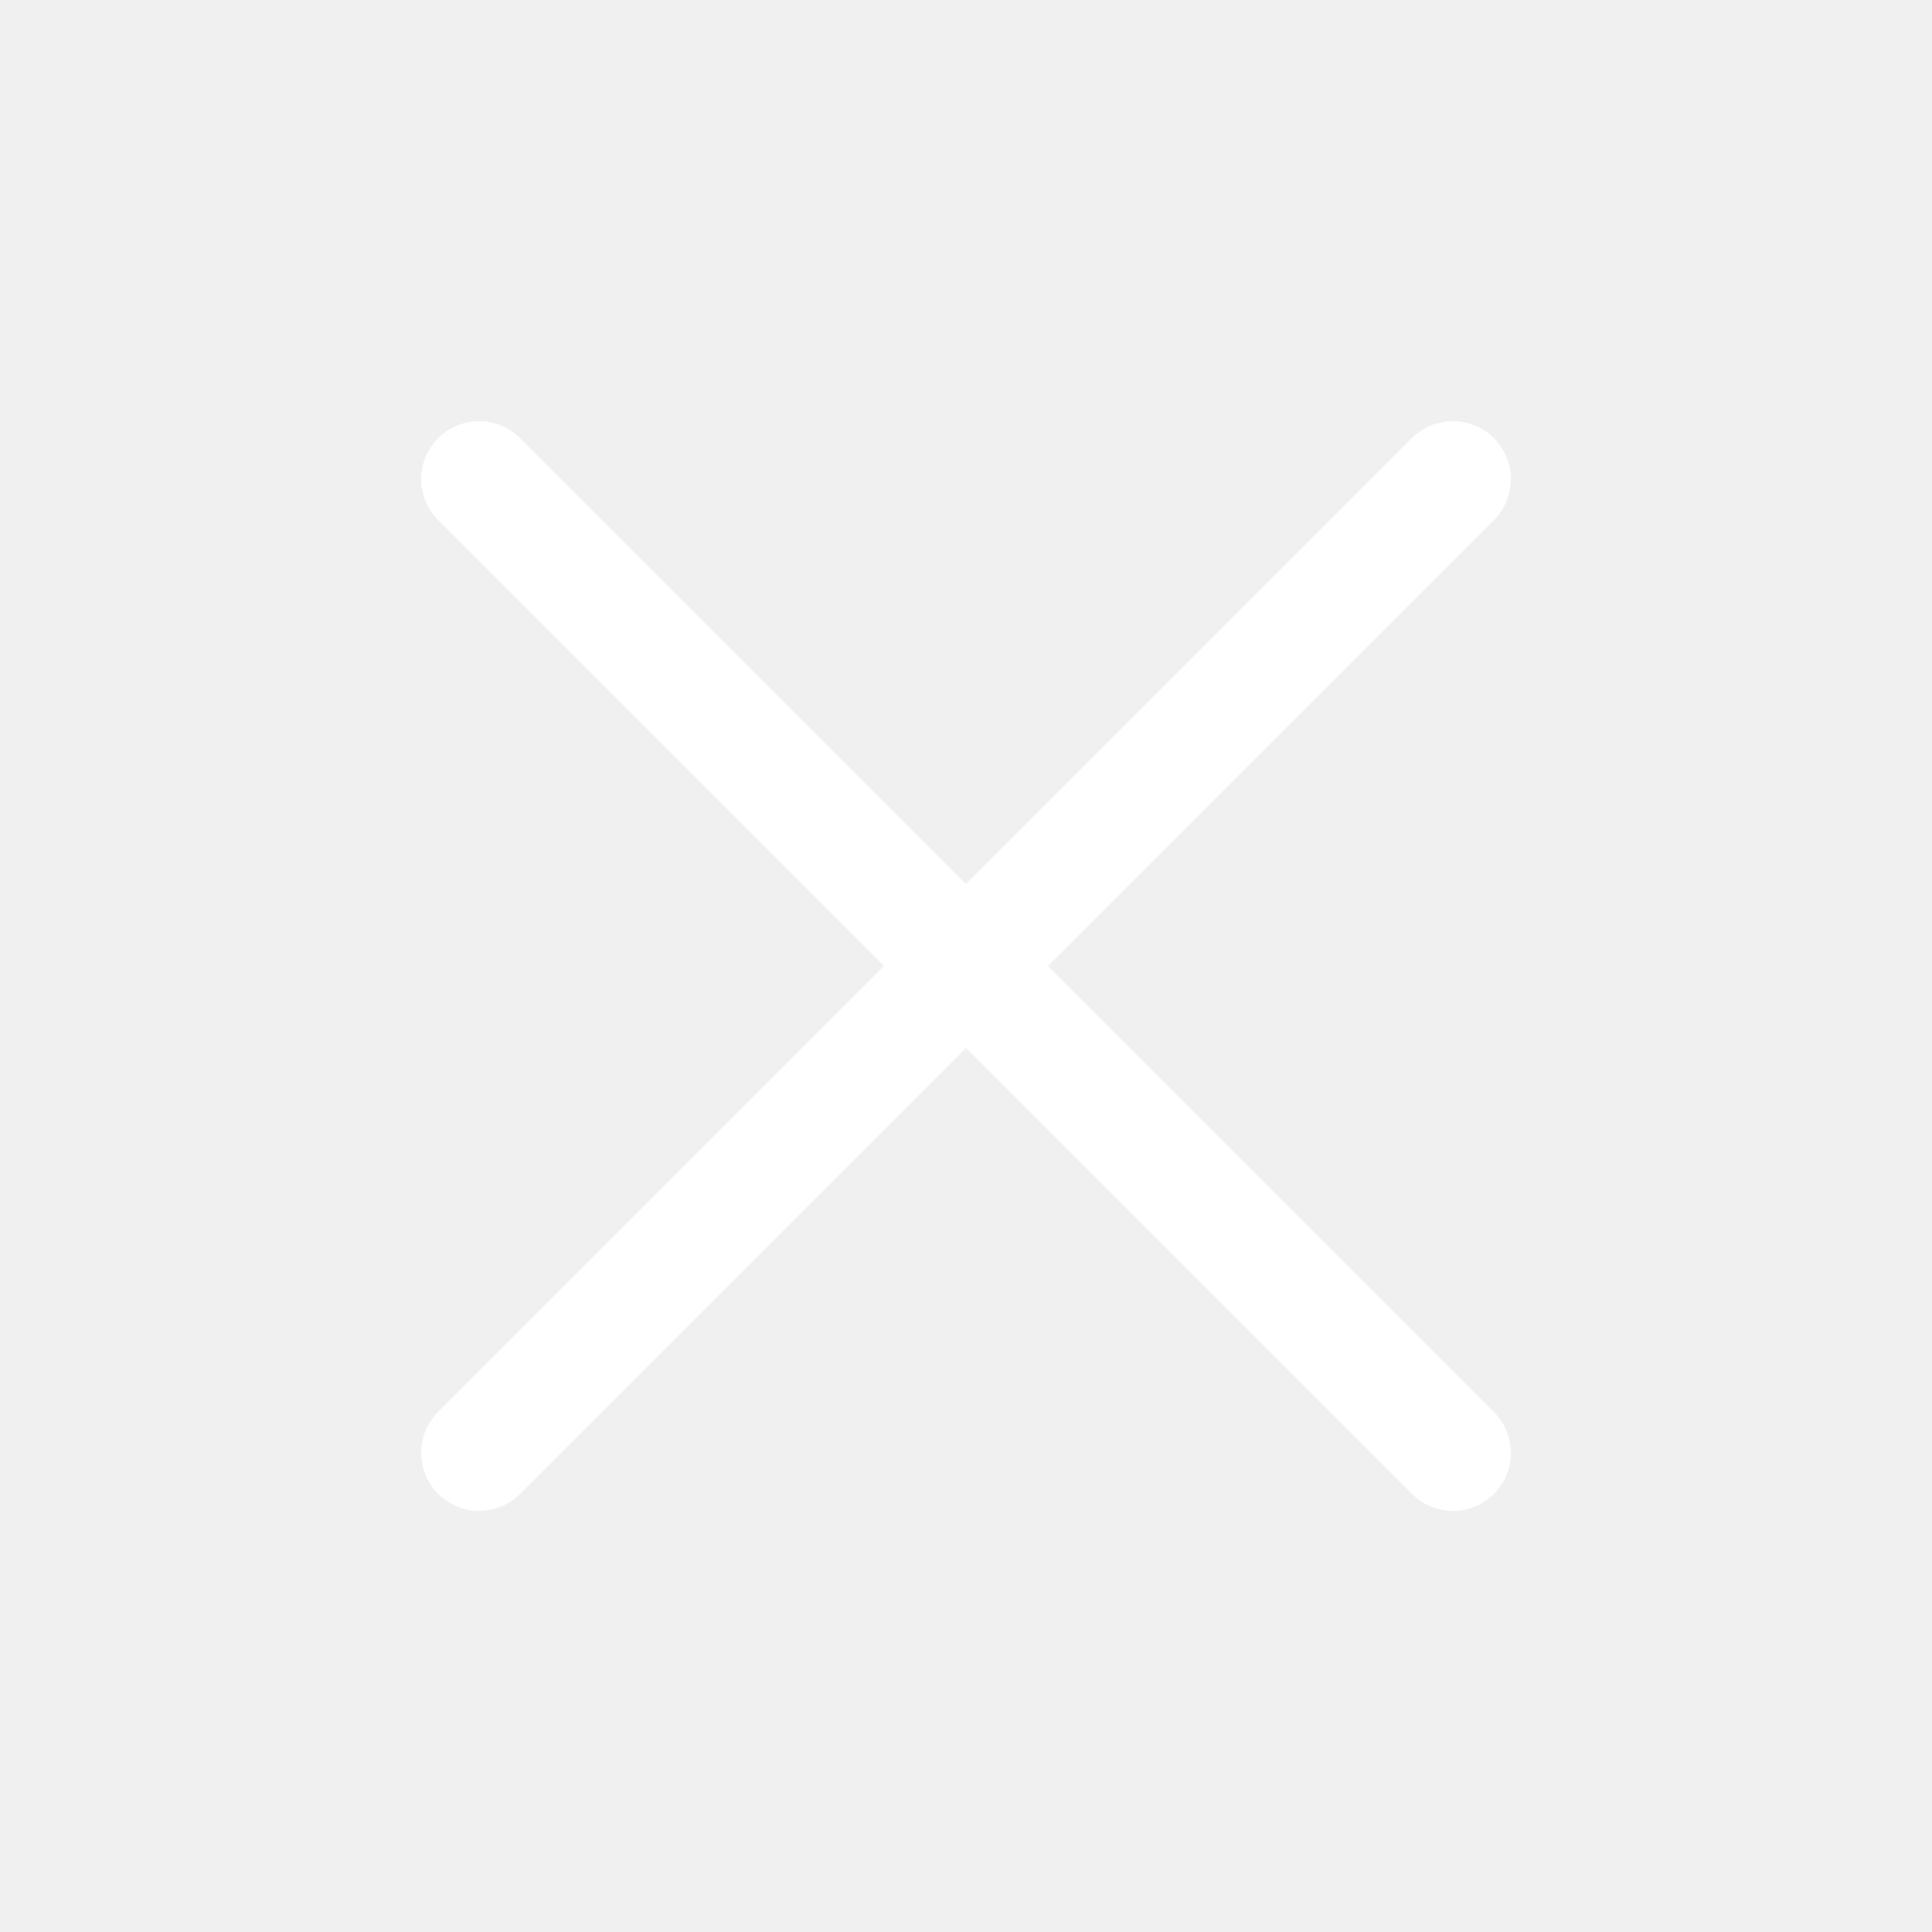
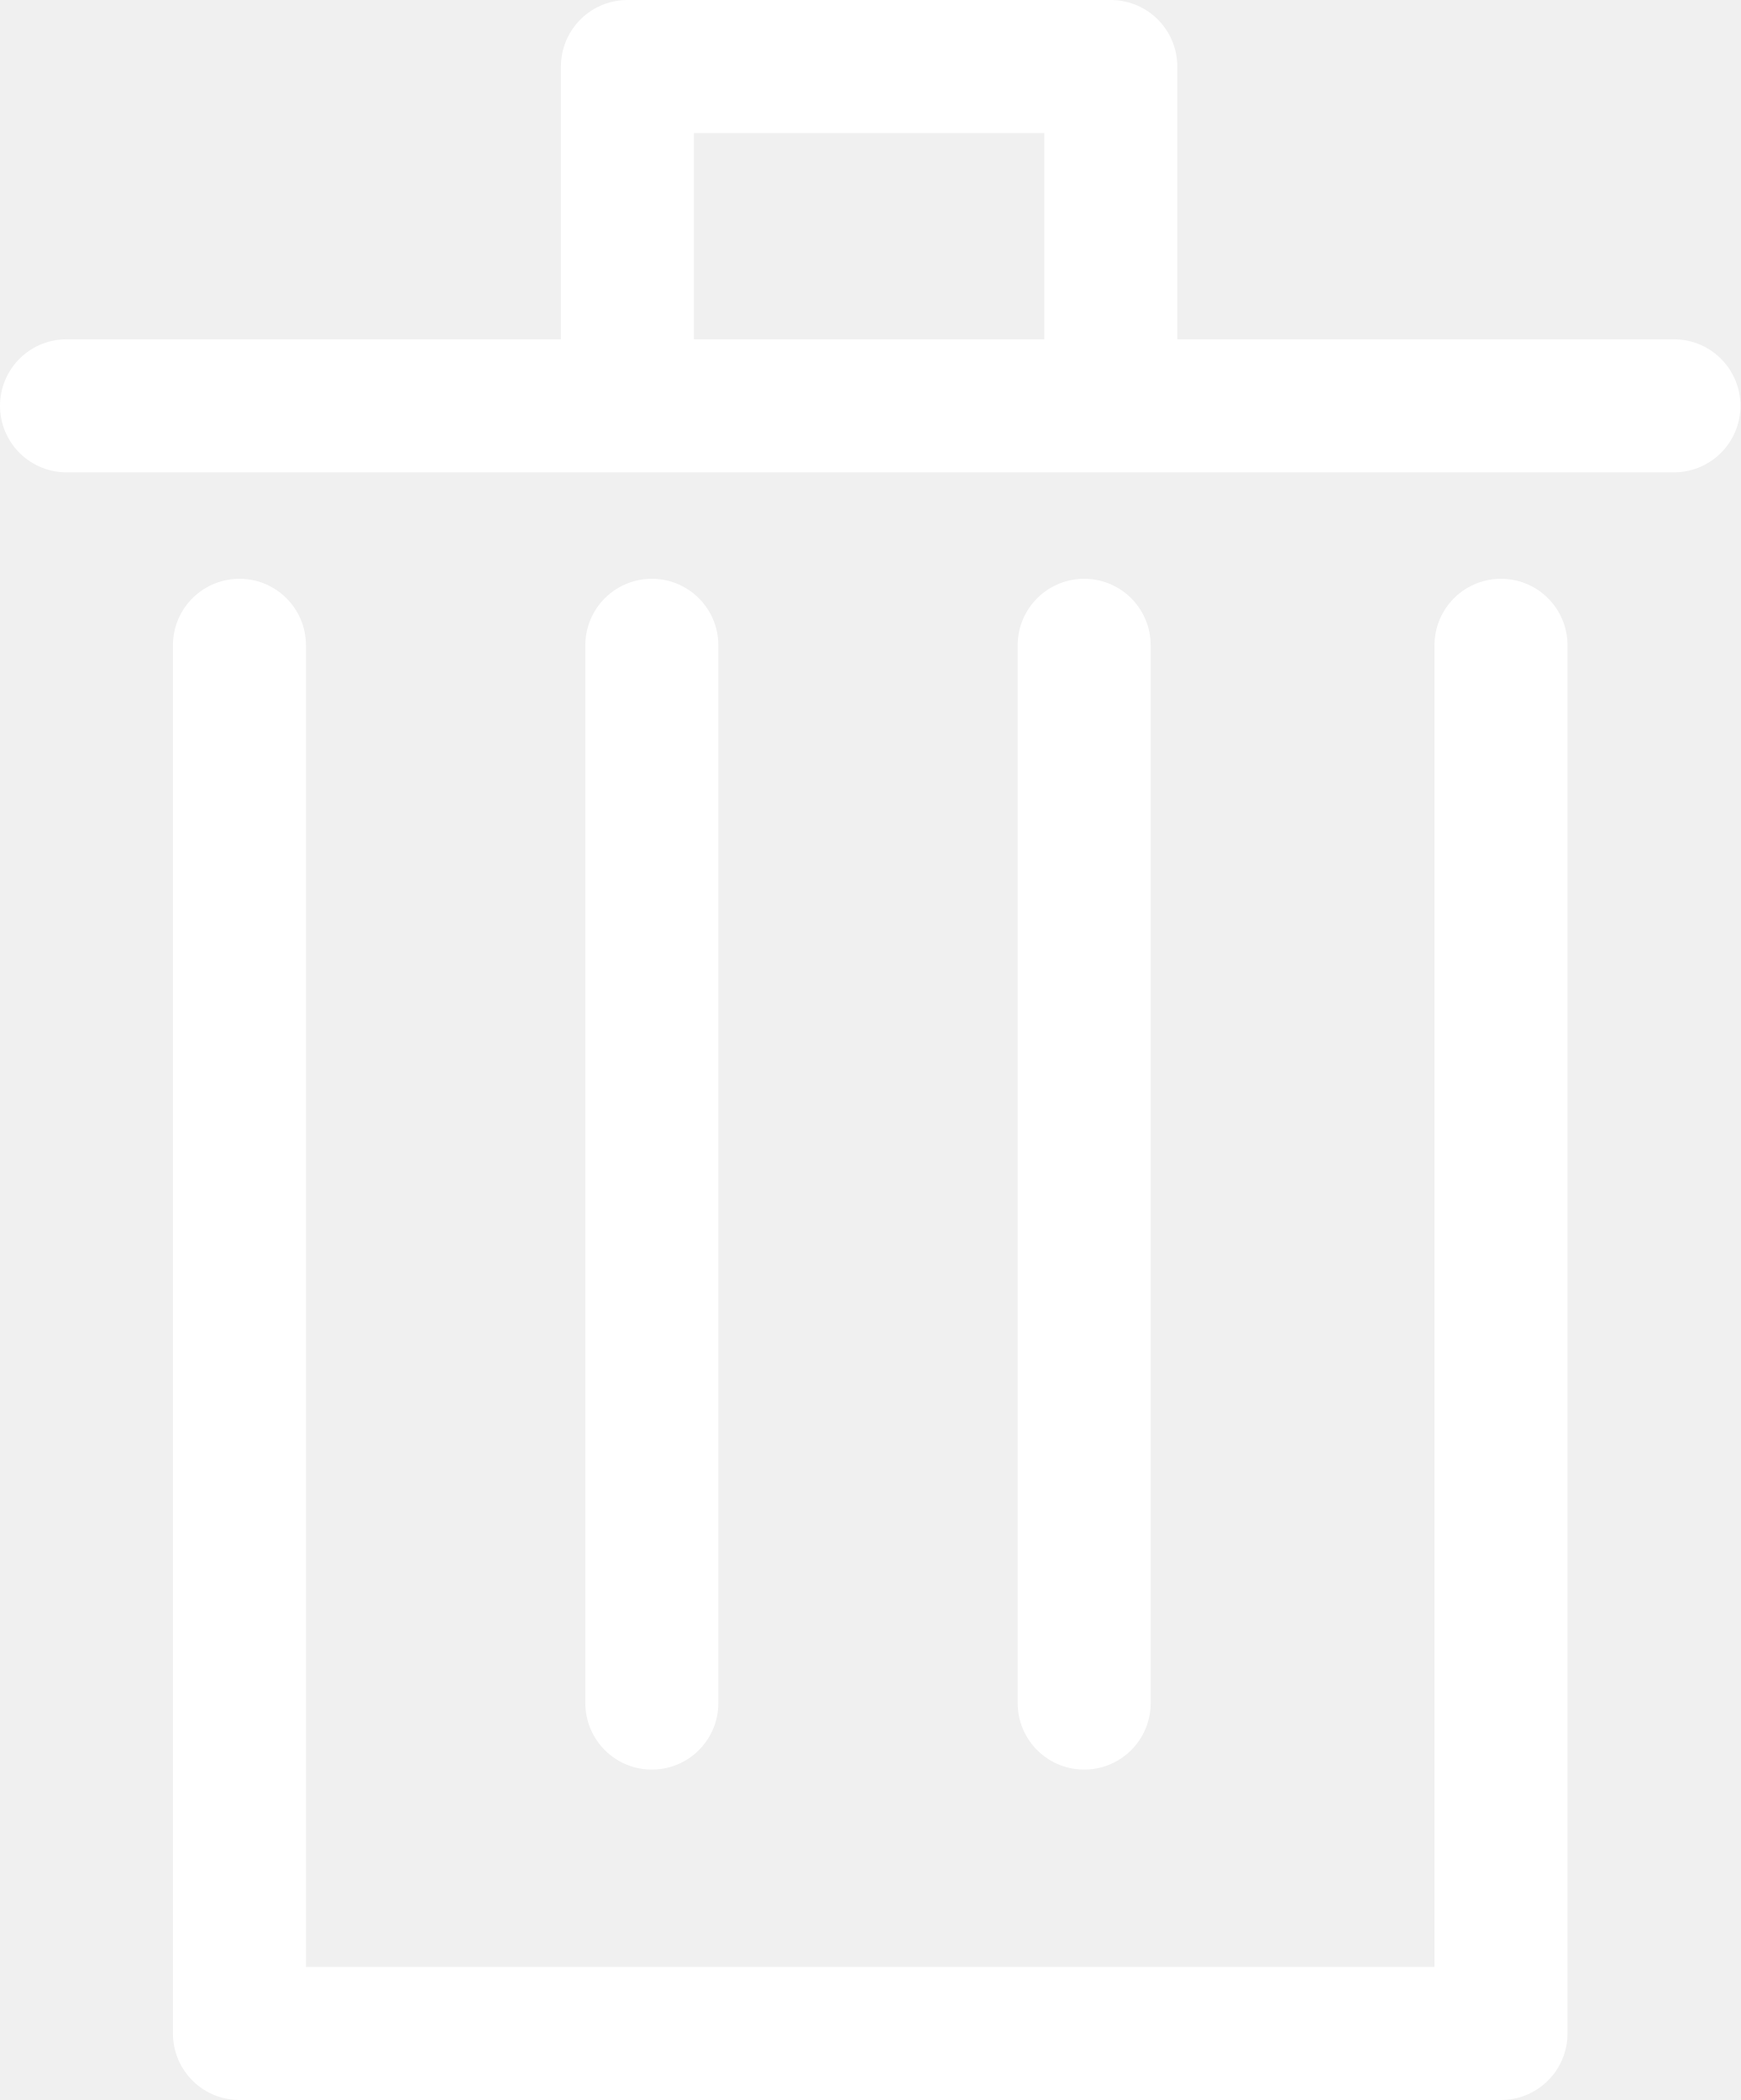
- <svg xmlns="http://www.w3.org/2000/svg" version="1.1" id="Layer_1" x="0px" y="0px" viewBox="0 0 100 100" style="enable-background:new 0 0 100 100;" xml:space="preserve">
+ <svg xmlns="http://www.w3.org/2000/svg" version="1.1" id="Layer_1" x="0px" y="0px" viewBox="0 0 78.5 94.7" style="enable-background:new 0 0 78.5 94.7;" xml:space="preserve">
  <style type="text/css">
- 	.st0{fill:none;stroke:#FFFFFF;stroke-width:6;stroke-linecap:round;stroke-miterlimit:10;}
+ 	.st0{fill:none;stroke:#FFFFFF;stroke-width:6;stroke-linecap:round;stroke-linejoin:round;stroke-miterlimit:10;}
</style>
  <g>
    <g>
-       <line class="st0" x1="24.8" y1="24.8" x2="75.2" y2="75.2" />
+       <polyline class="st0" points="67.7,29.1 67.7,91.7 10.8,91.7 10.8,29.1   " />
+       <line class="st0" x1="29.4" y1="29.1" x2="29.4" y2="76.8" />
+       <line class="st0" x1="48.9" y1="29.1" x2="48.9" y2="76.8" />
    </g>
    <g>
-       <line class="st0" x1="75.2" y1="24.8" x2="24.8" y2="75.2" />
+       <polyline class="st0" points="28.3,17 28.3,3 50.1,3 50.1,17   " />
+       <line class="st0" x1="3" y1="18.3" x2="75.5" y2="18.3" />
    </g>
  </g>
</svg>
